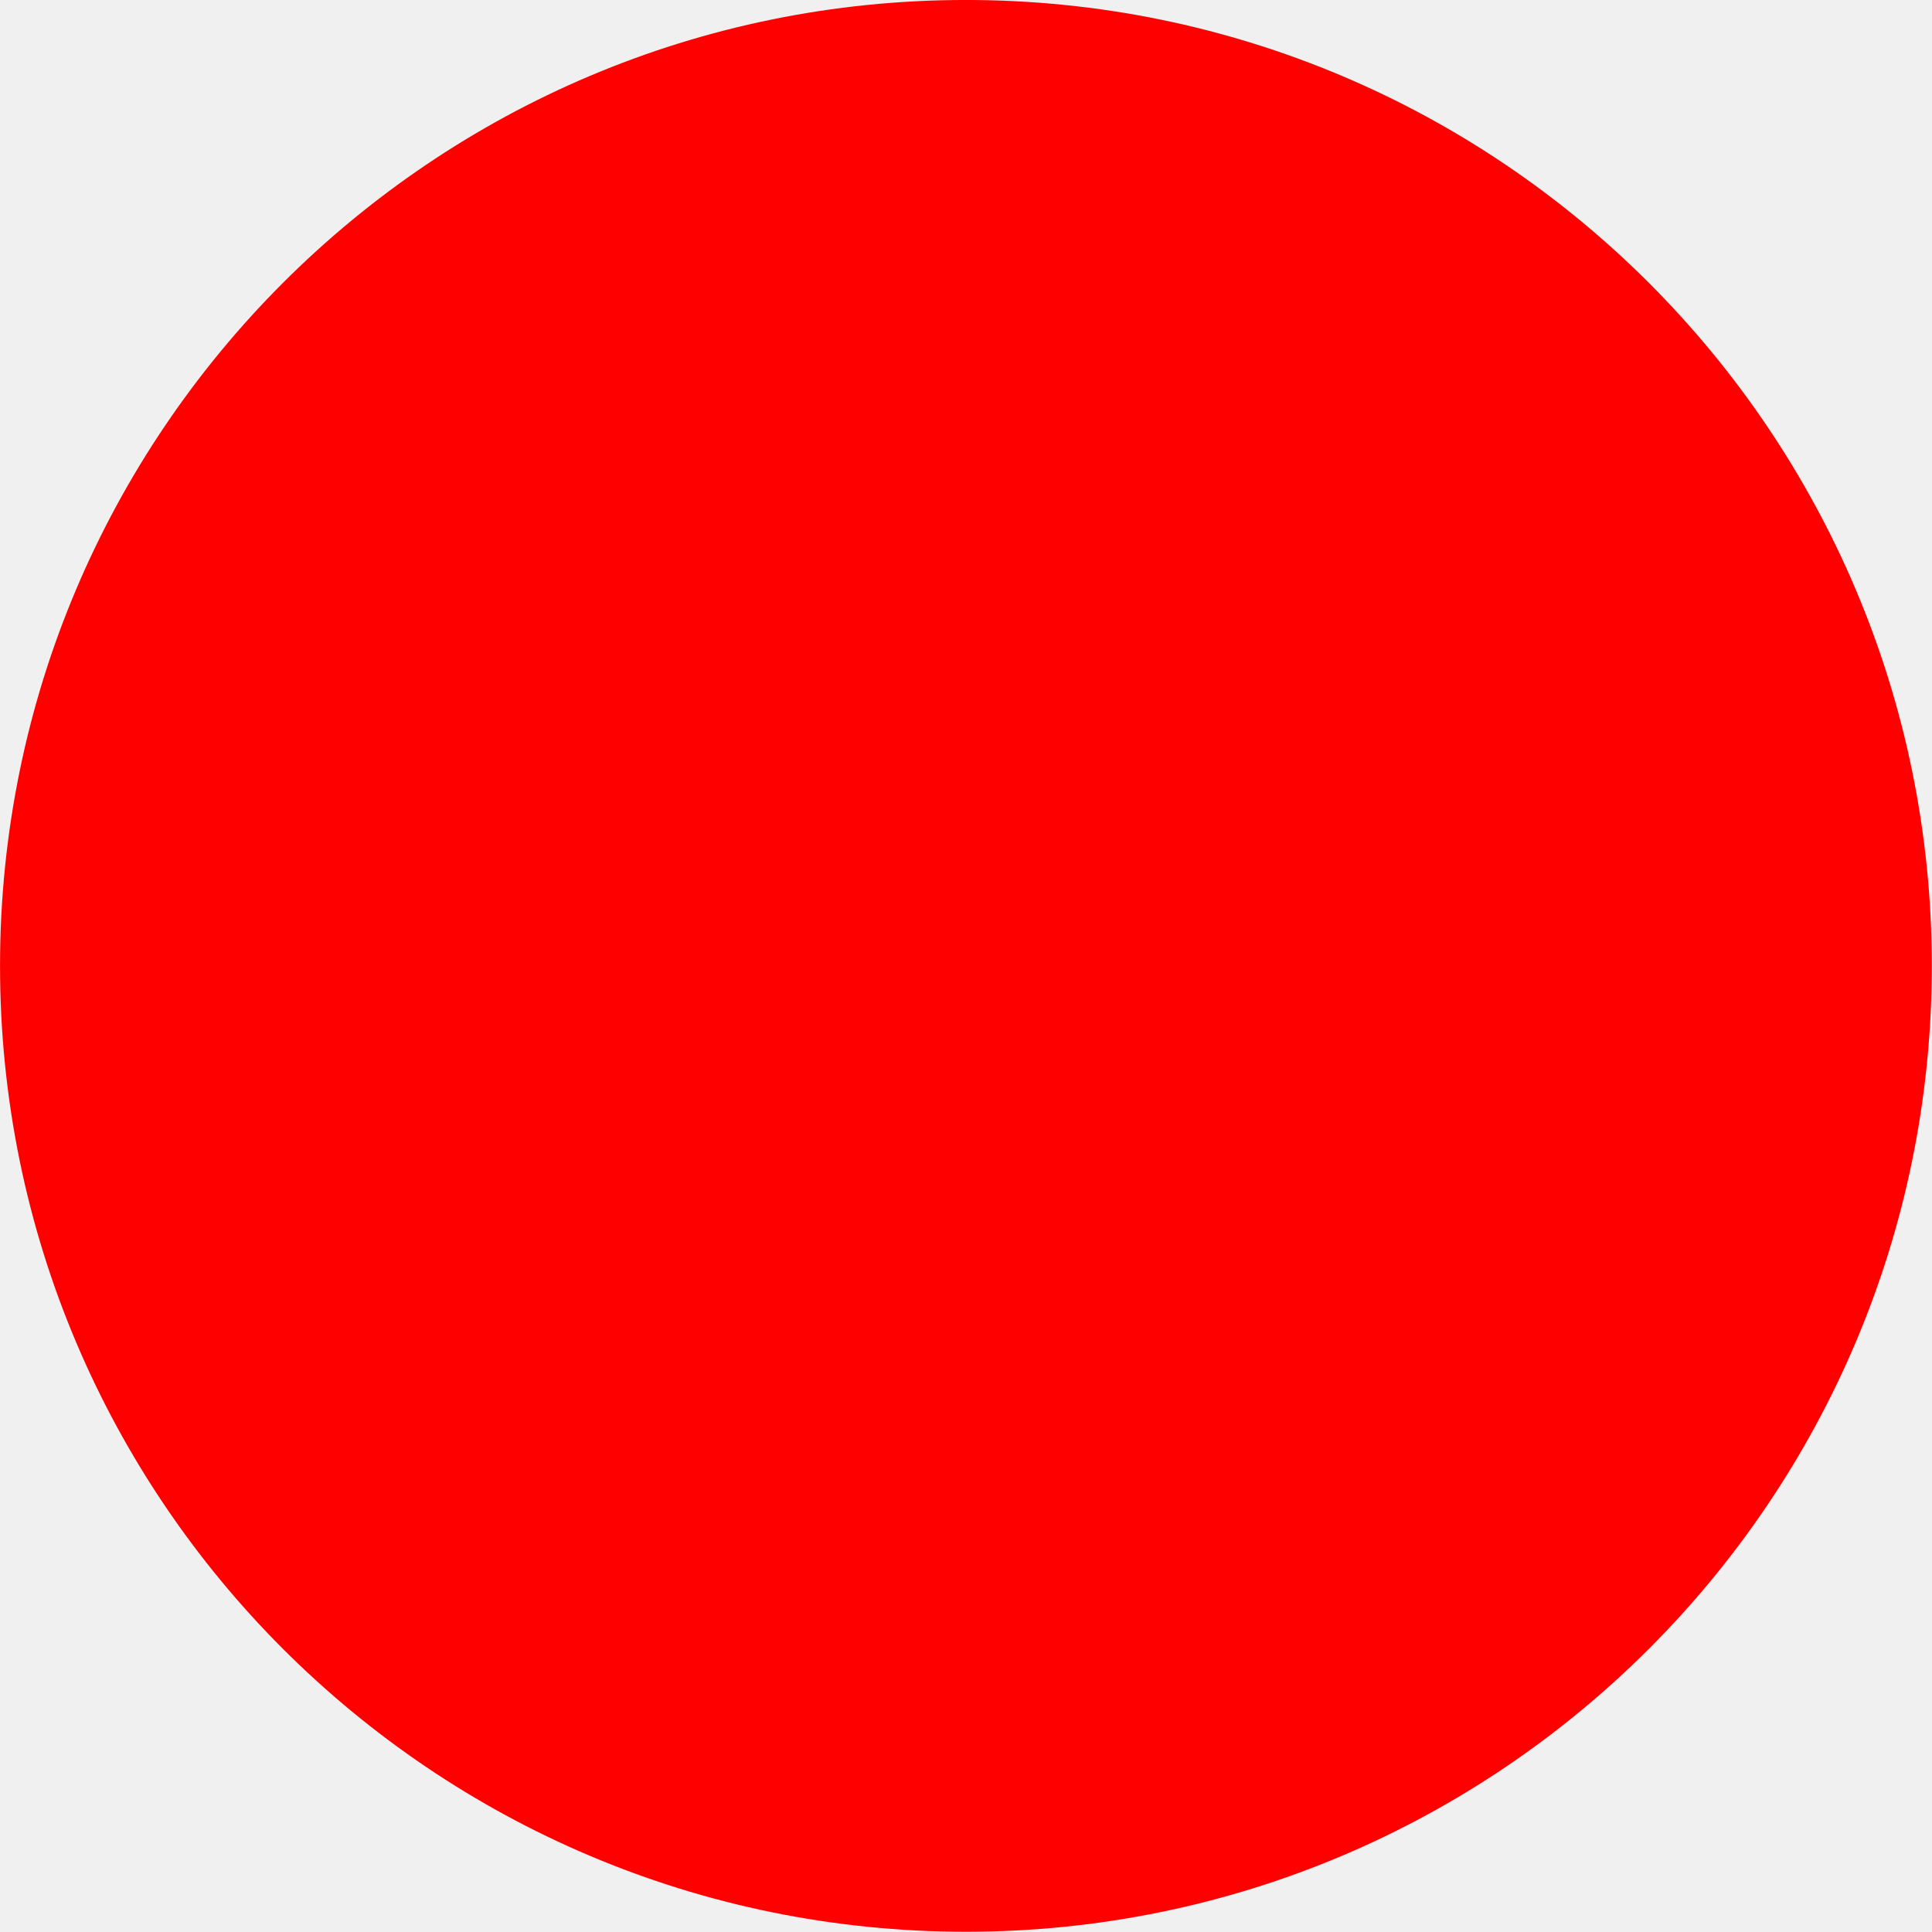
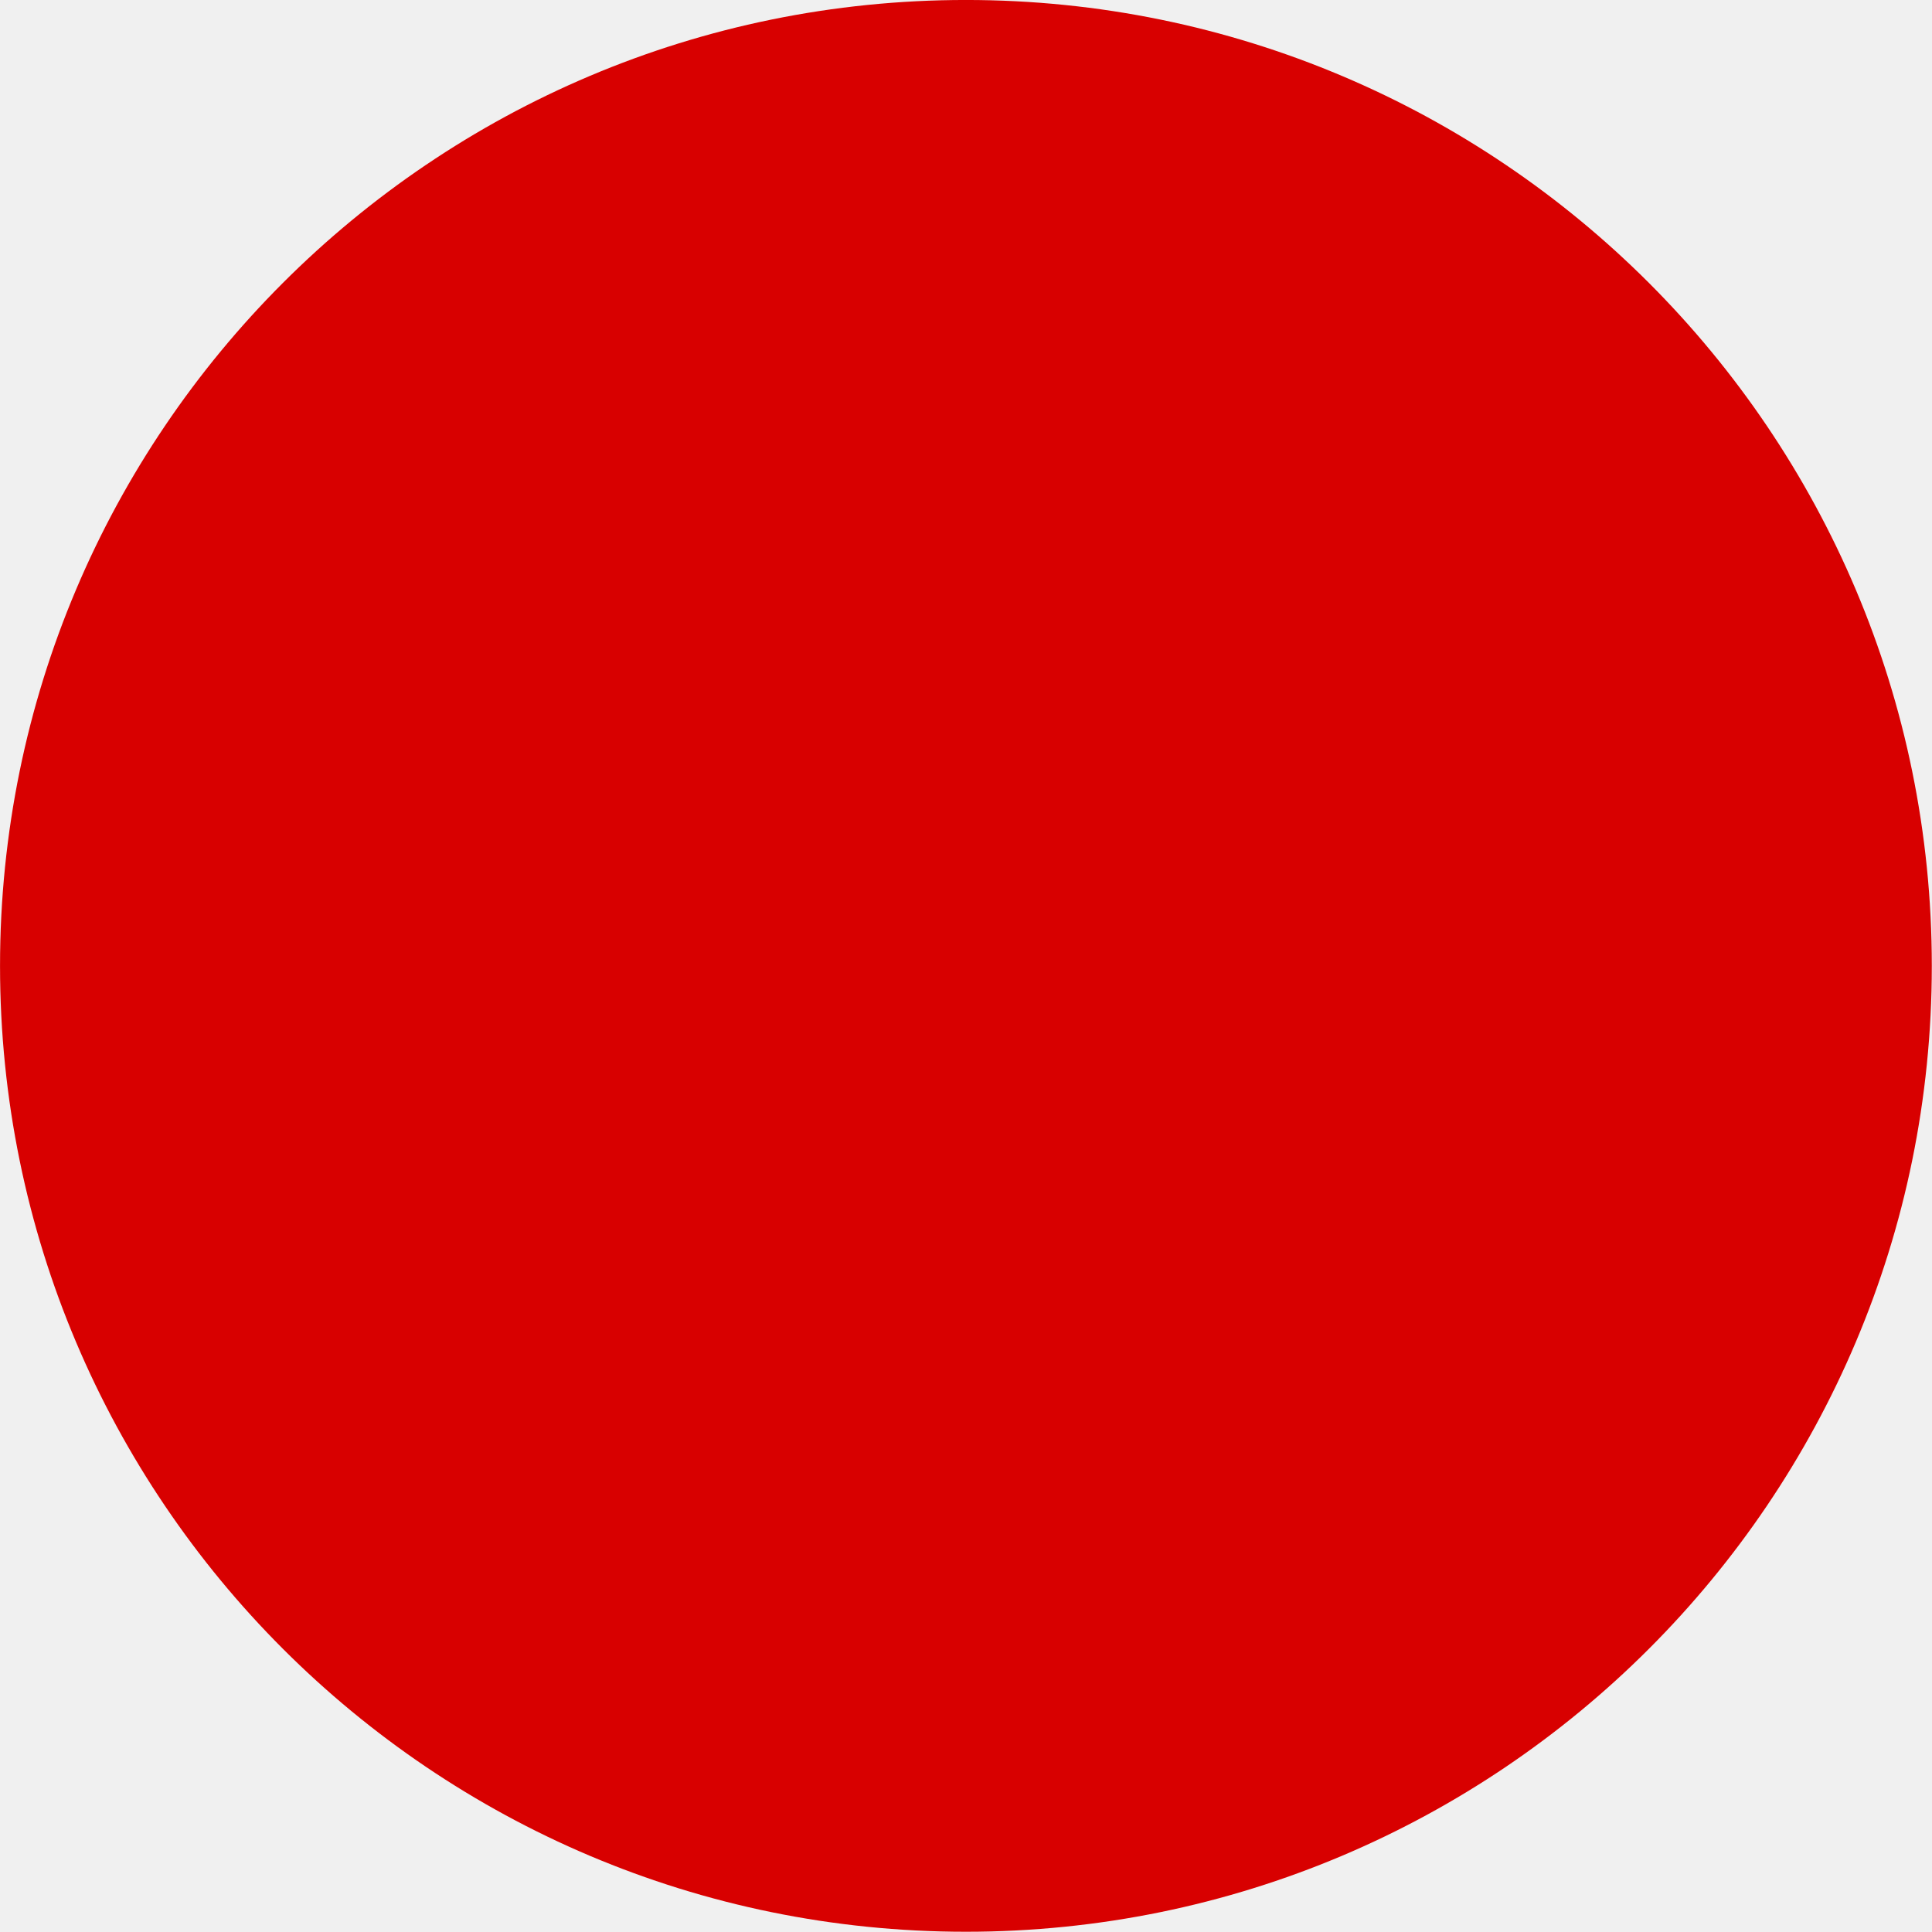
<svg xmlns="http://www.w3.org/2000/svg" width="8.467mm" height="8.467mm" viewBox="0 0 8.467 8.467" version="1.1" id="svg8">
  <defs id="defs2" />
  <g id="layer1" transform="translate(-53.44585,-100.6791)">
    <rect style="opacity:1;fill:#ffffff;fill-opacity:1;stroke:none;stroke-width:0.189;stroke-linecap:round;stroke-linejoin:miter;stroke-miterlimit:4;stroke-dasharray:none;stroke-dashoffset:21.161;stroke-opacity:1;paint-order:markers stroke fill" id="rect815" width="16.933" height="16.933" x="-227.542" y="59.631" />
    <rect style="opacity:1;fill:none;fill-opacity:1;stroke:none;stroke-width:0.388;stroke-linecap:round;stroke-linejoin:miter;stroke-miterlimit:4;stroke-dasharray:none;stroke-dashoffset:21.161;stroke-opacity:1;paint-order:markers stroke fill" id="rect1552" width="8.409" height="8.919" x="54.536" y="102.382" />
-     <circle style="opacity:1;fill:#ff0000;fill-opacity:1;stroke:none;stroke-width:0.263;stroke-linecap:round;stroke-linejoin:miter;stroke-miterlimit:4;stroke-dasharray:none;stroke-dashoffset:21.161;stroke-opacity:1;paint-order:markers stroke fill" id="path5571" cx="57.679" cy="104.912" r="4.233" />
+     <circle style="opacity:1;fill:#d80000;fill-opacity:1;stroke:none;stroke-width:0.263;stroke-linecap:round;stroke-linejoin:miter;stroke-miterlimit:4;stroke-dasharray:none;stroke-dashoffset:21.161;stroke-opacity:1;paint-order:markers stroke fill" id="path5571" cx="57.679" cy="104.912" r="4.233" />
  </g>
</svg>
